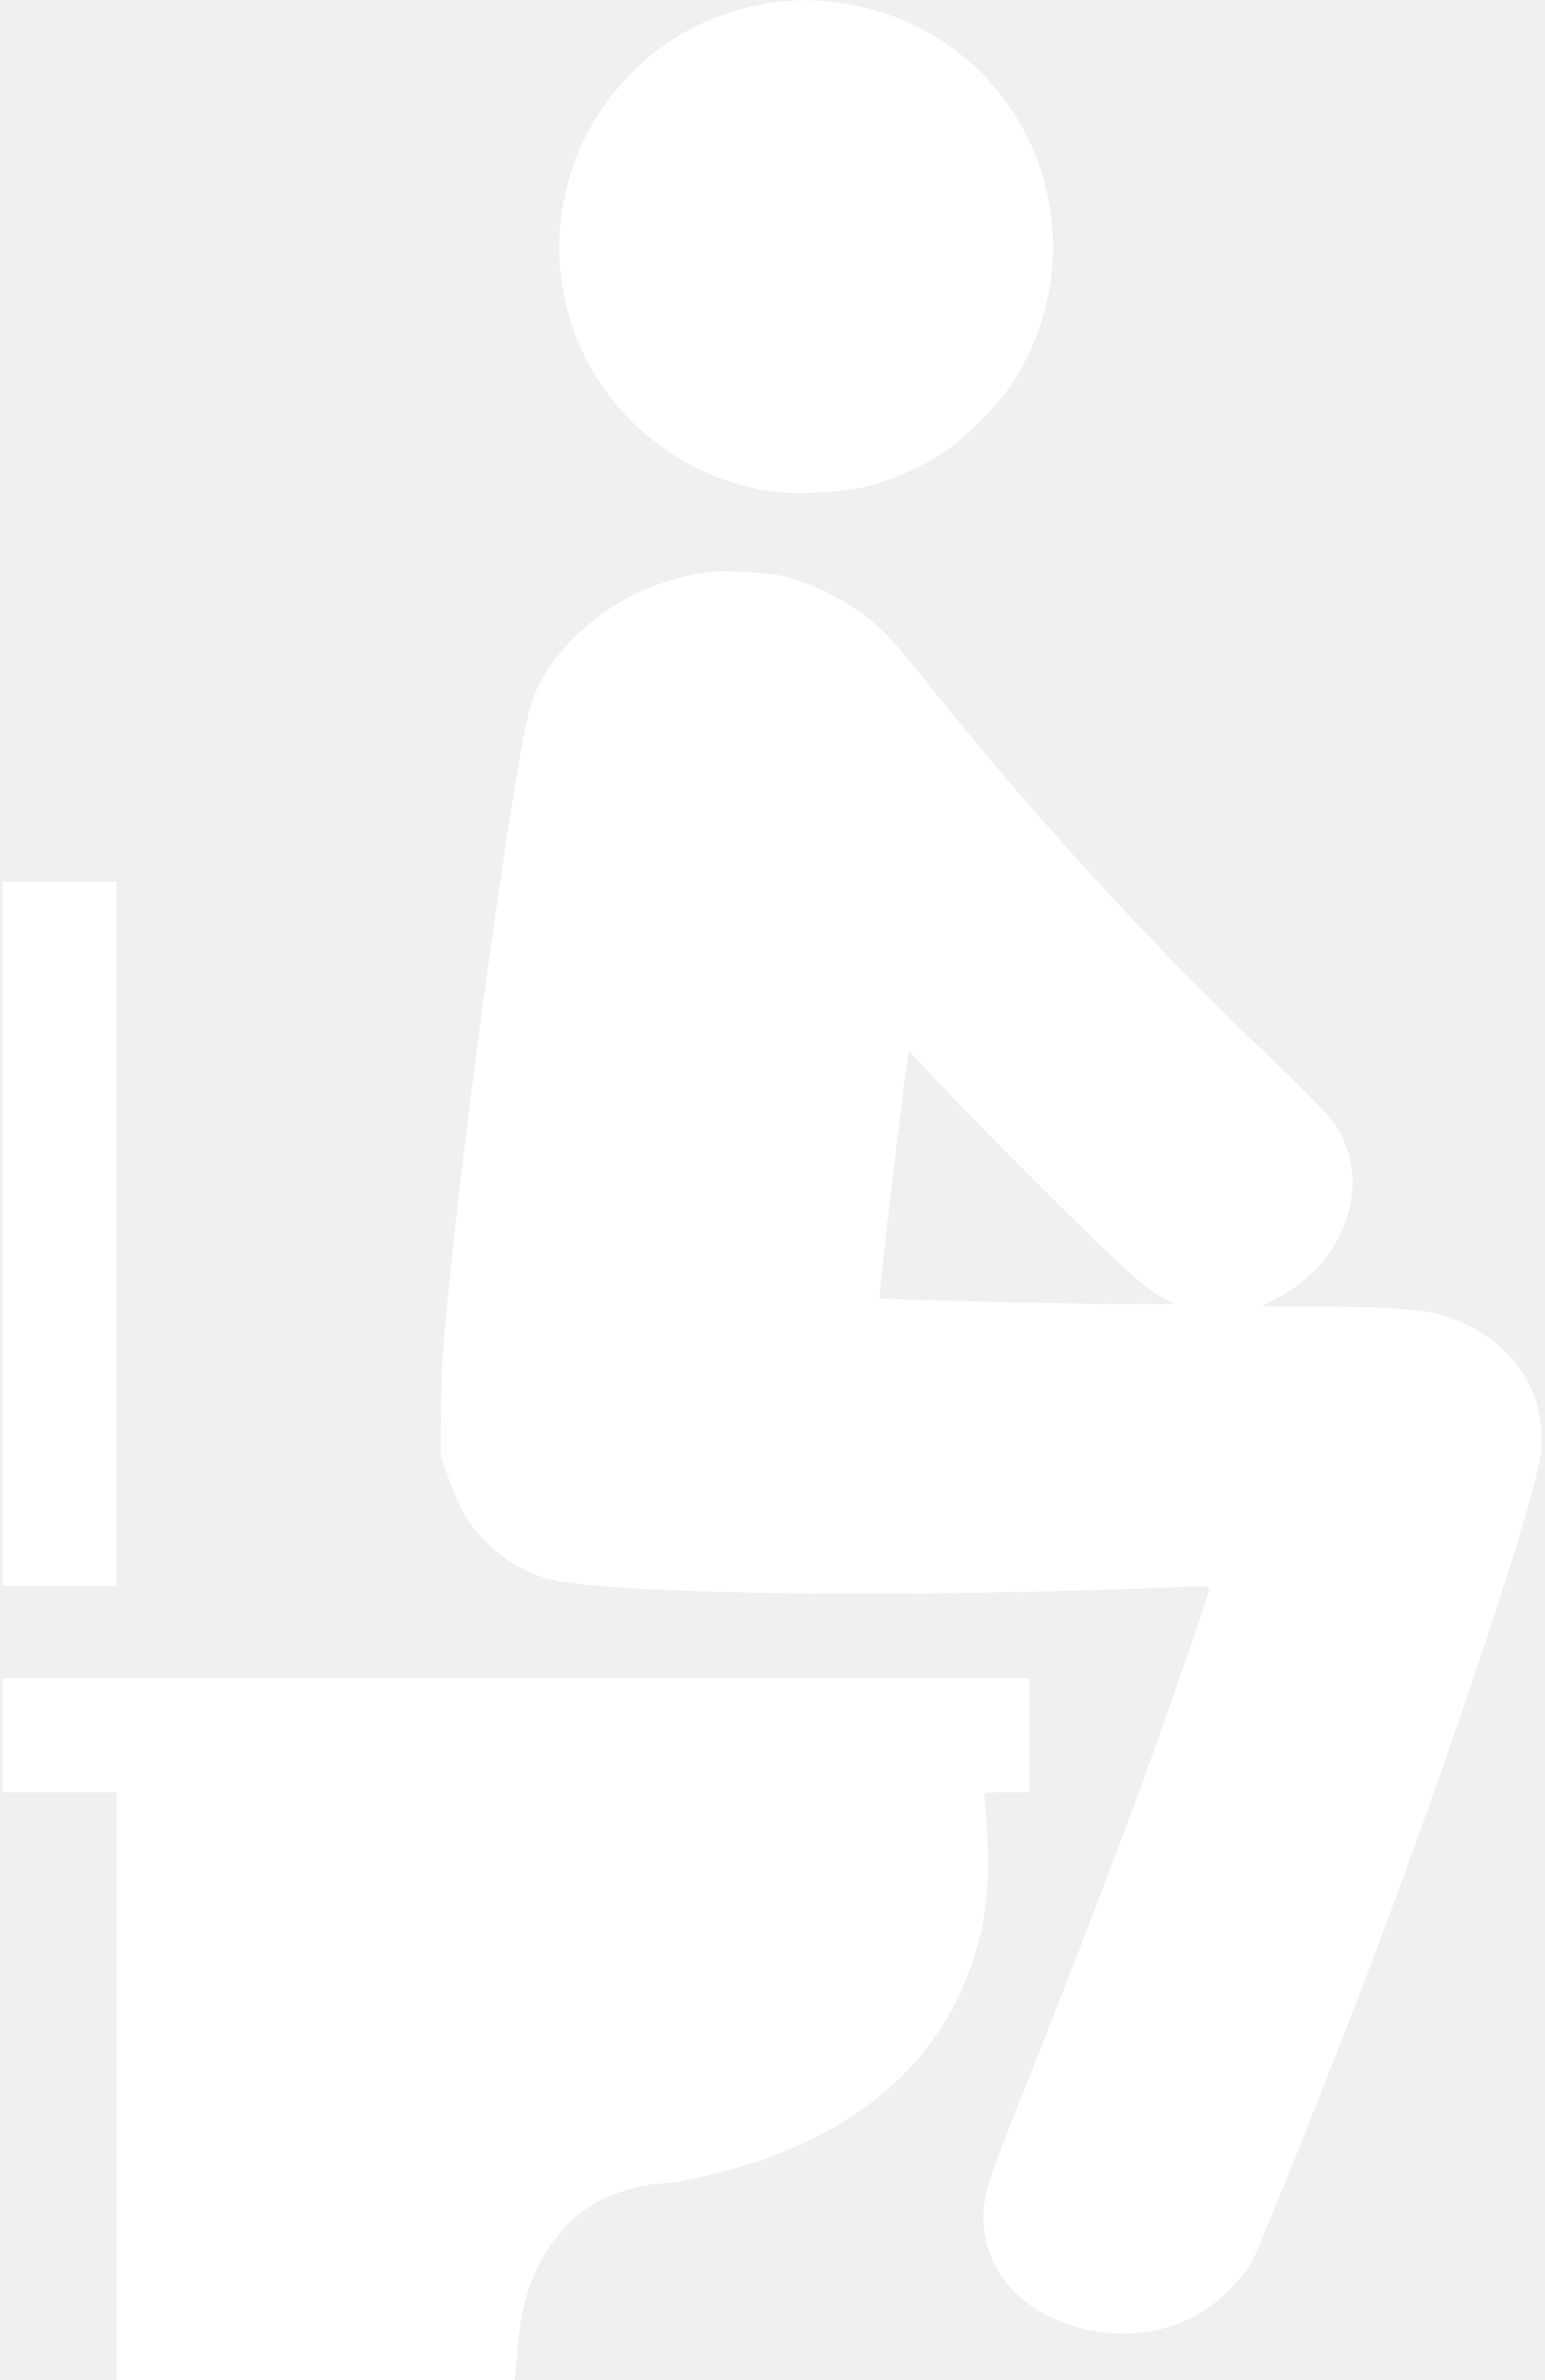
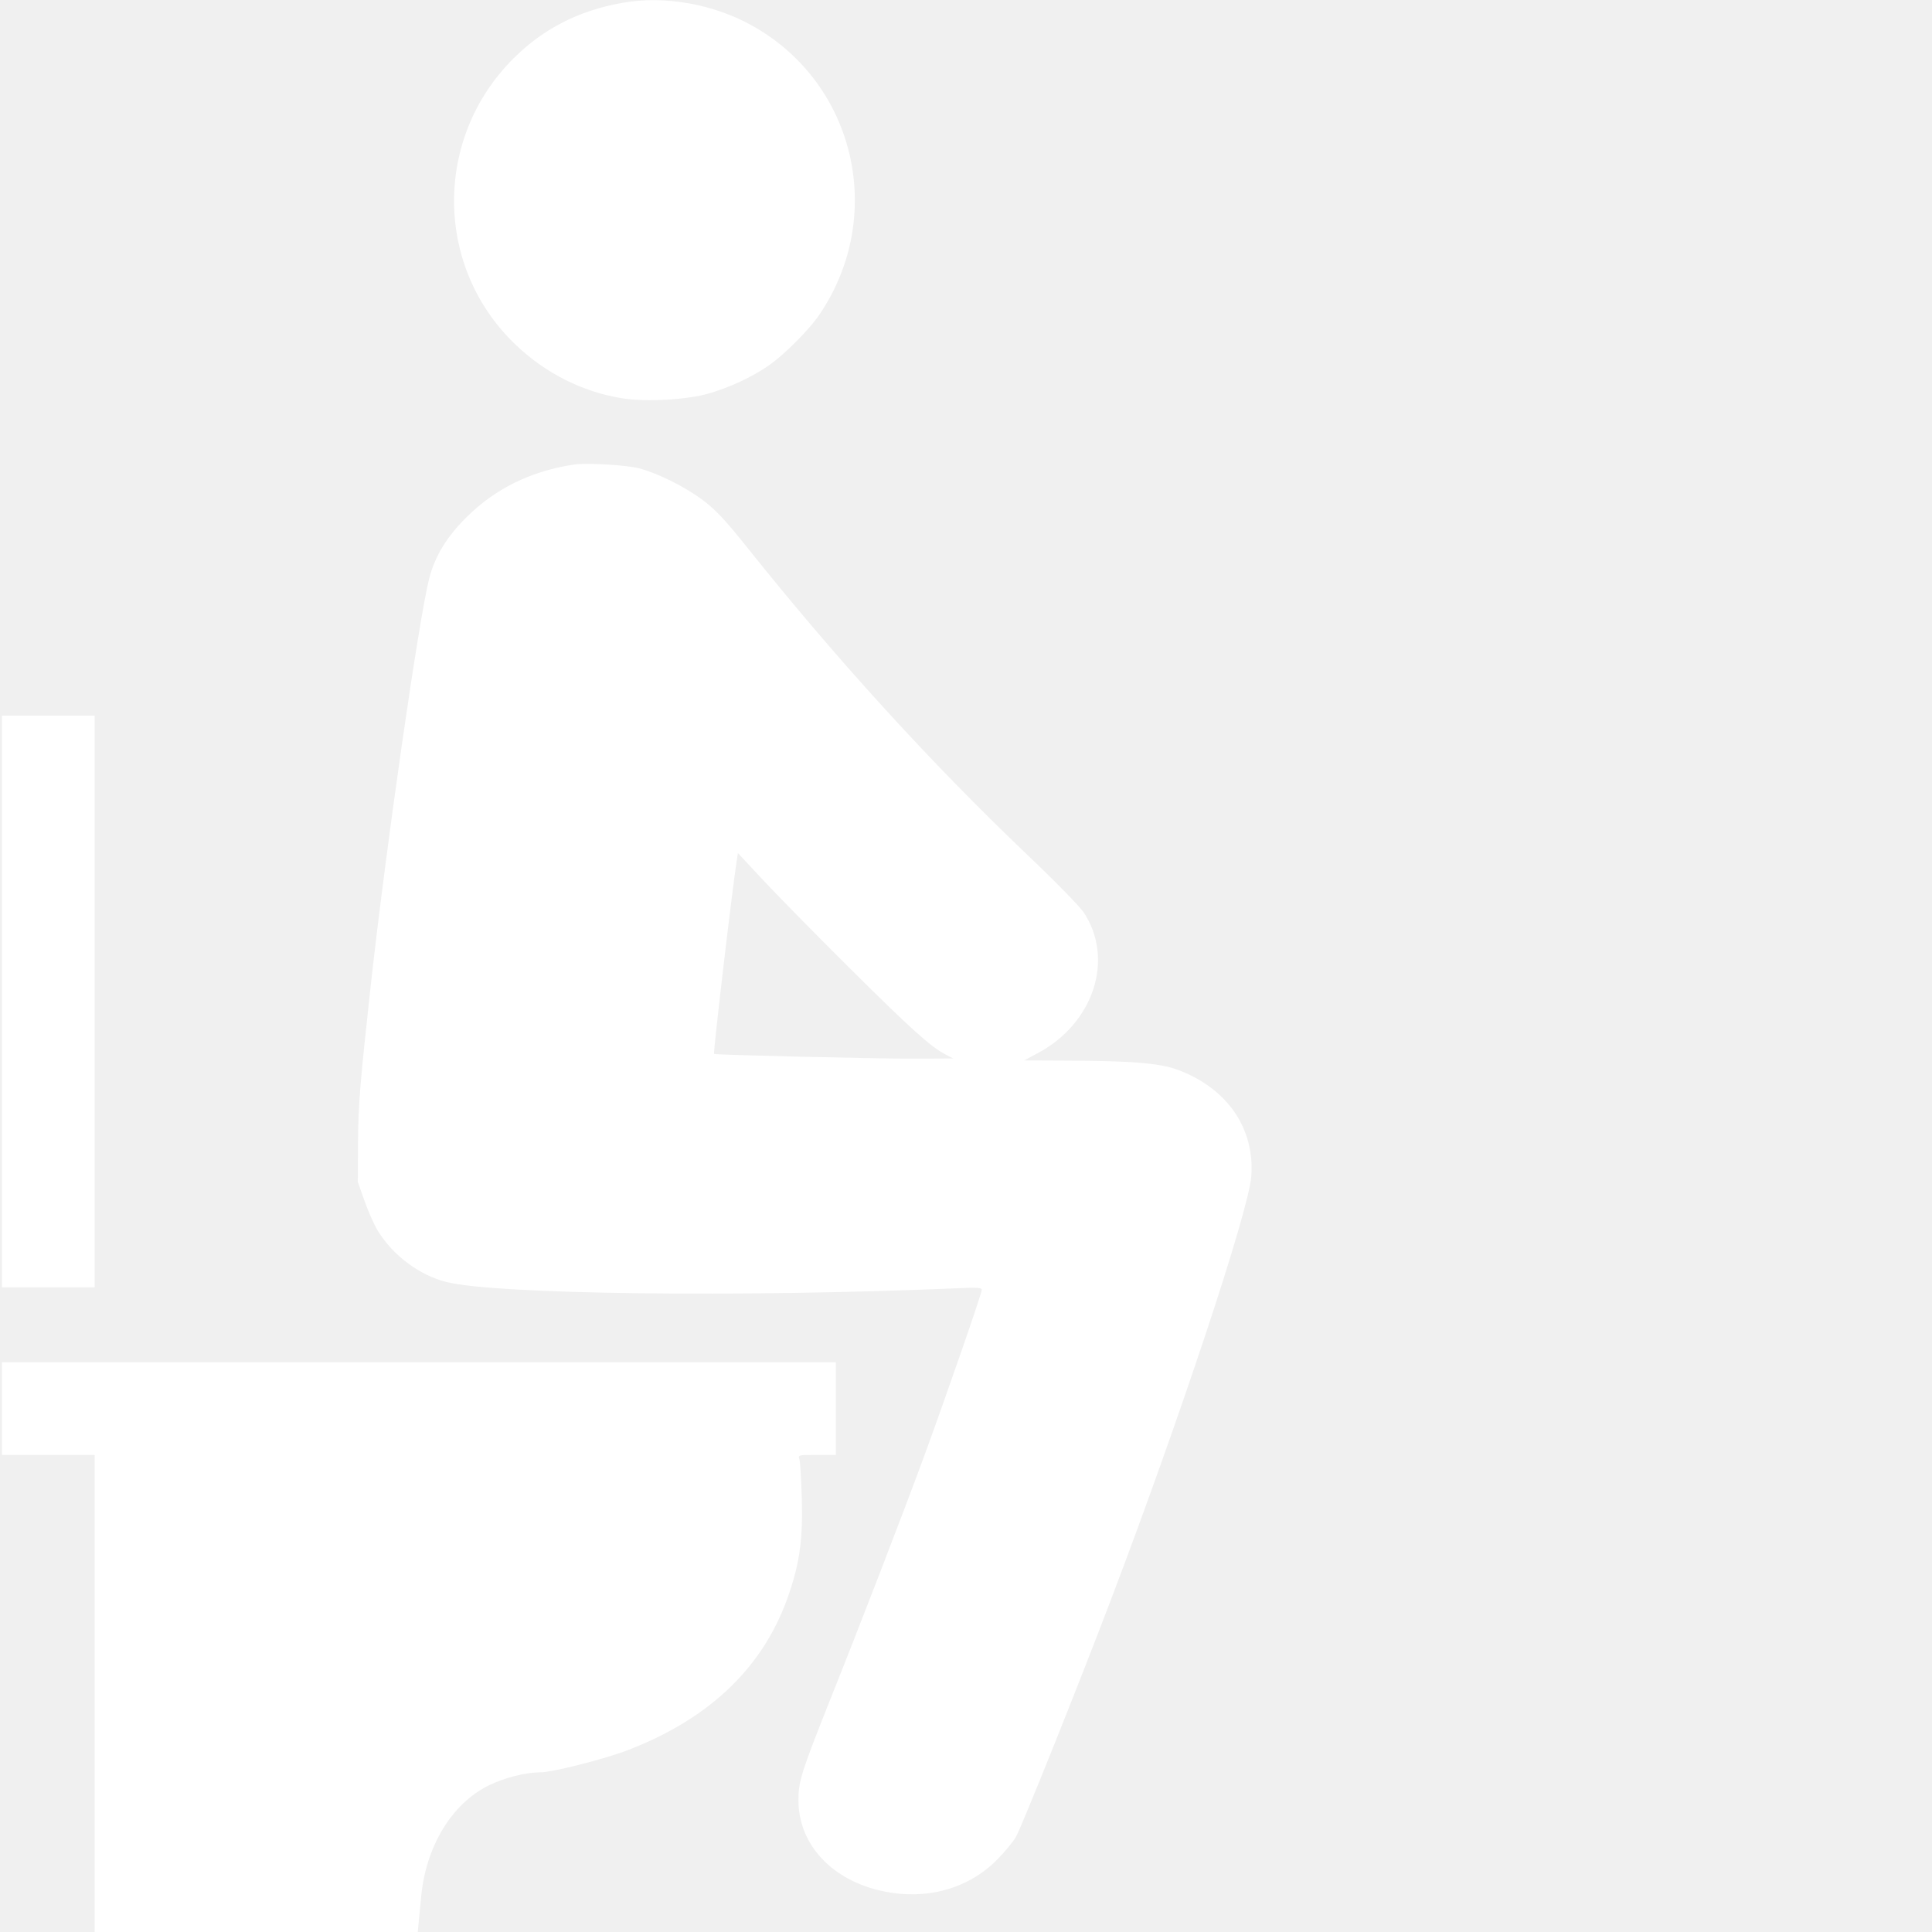
- <svg xmlns="http://www.w3.org/2000/svg" version="1.0" width="636pt" height="980pt" viewBox="0 0 636 980" preserveAspectRatio="xMidYMid meet">
+ <svg xmlns="http://www.w3.org/2000/svg" version="1.0" width="980pt" height="980pt" viewBox="0 0 980 980" preserveAspectRatio="xMidYMid meet">
  <g transform="translate(0,980) scale(0.1,-0.1)" fill="#ffffff" stroke="none">
    <path d="M3154 9785 c-219 -39 -398 -131 -548 -280 -408 -405 -403 -1062 11 -1455 151 -144 339 -238 537 -270 121 -20 331 -8 441 24 109 32 212 80 297 137 81 54 213 186 267 267 334 496 181 1163 -335 1457 -199 114 -454 160 -670 120z" />
    <path d="M2915 7444 c-219 -32 -403 -122 -550 -269 -100 -99 -160 -199 -188 -310 -54 -212 -219 -1364 -296 -2060 -54 -492 -64 -608 -65 -805 l-1 -195 33 -94 c18 -52 49 -122 69 -155 76 -124 211 -225 348 -259 250 -63 1491 -78 2583 -32 110 5 132 4 132 -8 0 -17 -175 -523 -290 -837 -108 -294 -316 -834 -480 -1244 -145 -365 -160 -411 -160 -507 0 -226 171 -409 433 -463 217 -45 427 13 573 159 38 38 82 91 97 117 29 51 311 753 482 1203 348 915 698 1969 712 2147 19 245 -123 450 -377 543 -90 32 -229 44 -560 45 l-215 1 69 37 c284 151 390 477 233 714 -20 30 -145 158 -285 291 -491 468 -973 997 -1425 1564 -109 136 -154 184 -219 234 -93 70 -230 138 -328 164 -63 16 -263 28 -325 19z m1387 -2547 c319 -317 418 -406 493 -445 l40 -21 -208 -1 c-207 0 -999 19 -1005 24 -5 6 91 826 115 980 l6 39 120 -129 c66 -71 263 -272 439 -447z" />
    <path d="M10 4720 l0 -1450 235 0 235 0 0 1450 0 1450 -235 0 -235 0 0 -1450z" />
    <path d="M10 2655 l0 -235 235 0 235 0 0 -1210 0 -1210 819 0 820 0 5 53 c3 28 8 84 12 122 23 258 155 476 344 569 80 39 186 66 262 66 61 0 328 68 444 113 422 163 695 429 818 798 54 160 69 280 63 483 -3 94 -8 181 -12 194 -7 22 -6 22 89 22 l96 0 0 235 0 235 -2115 0 -2115 0 0 -235z" />
  </g>
</svg>
